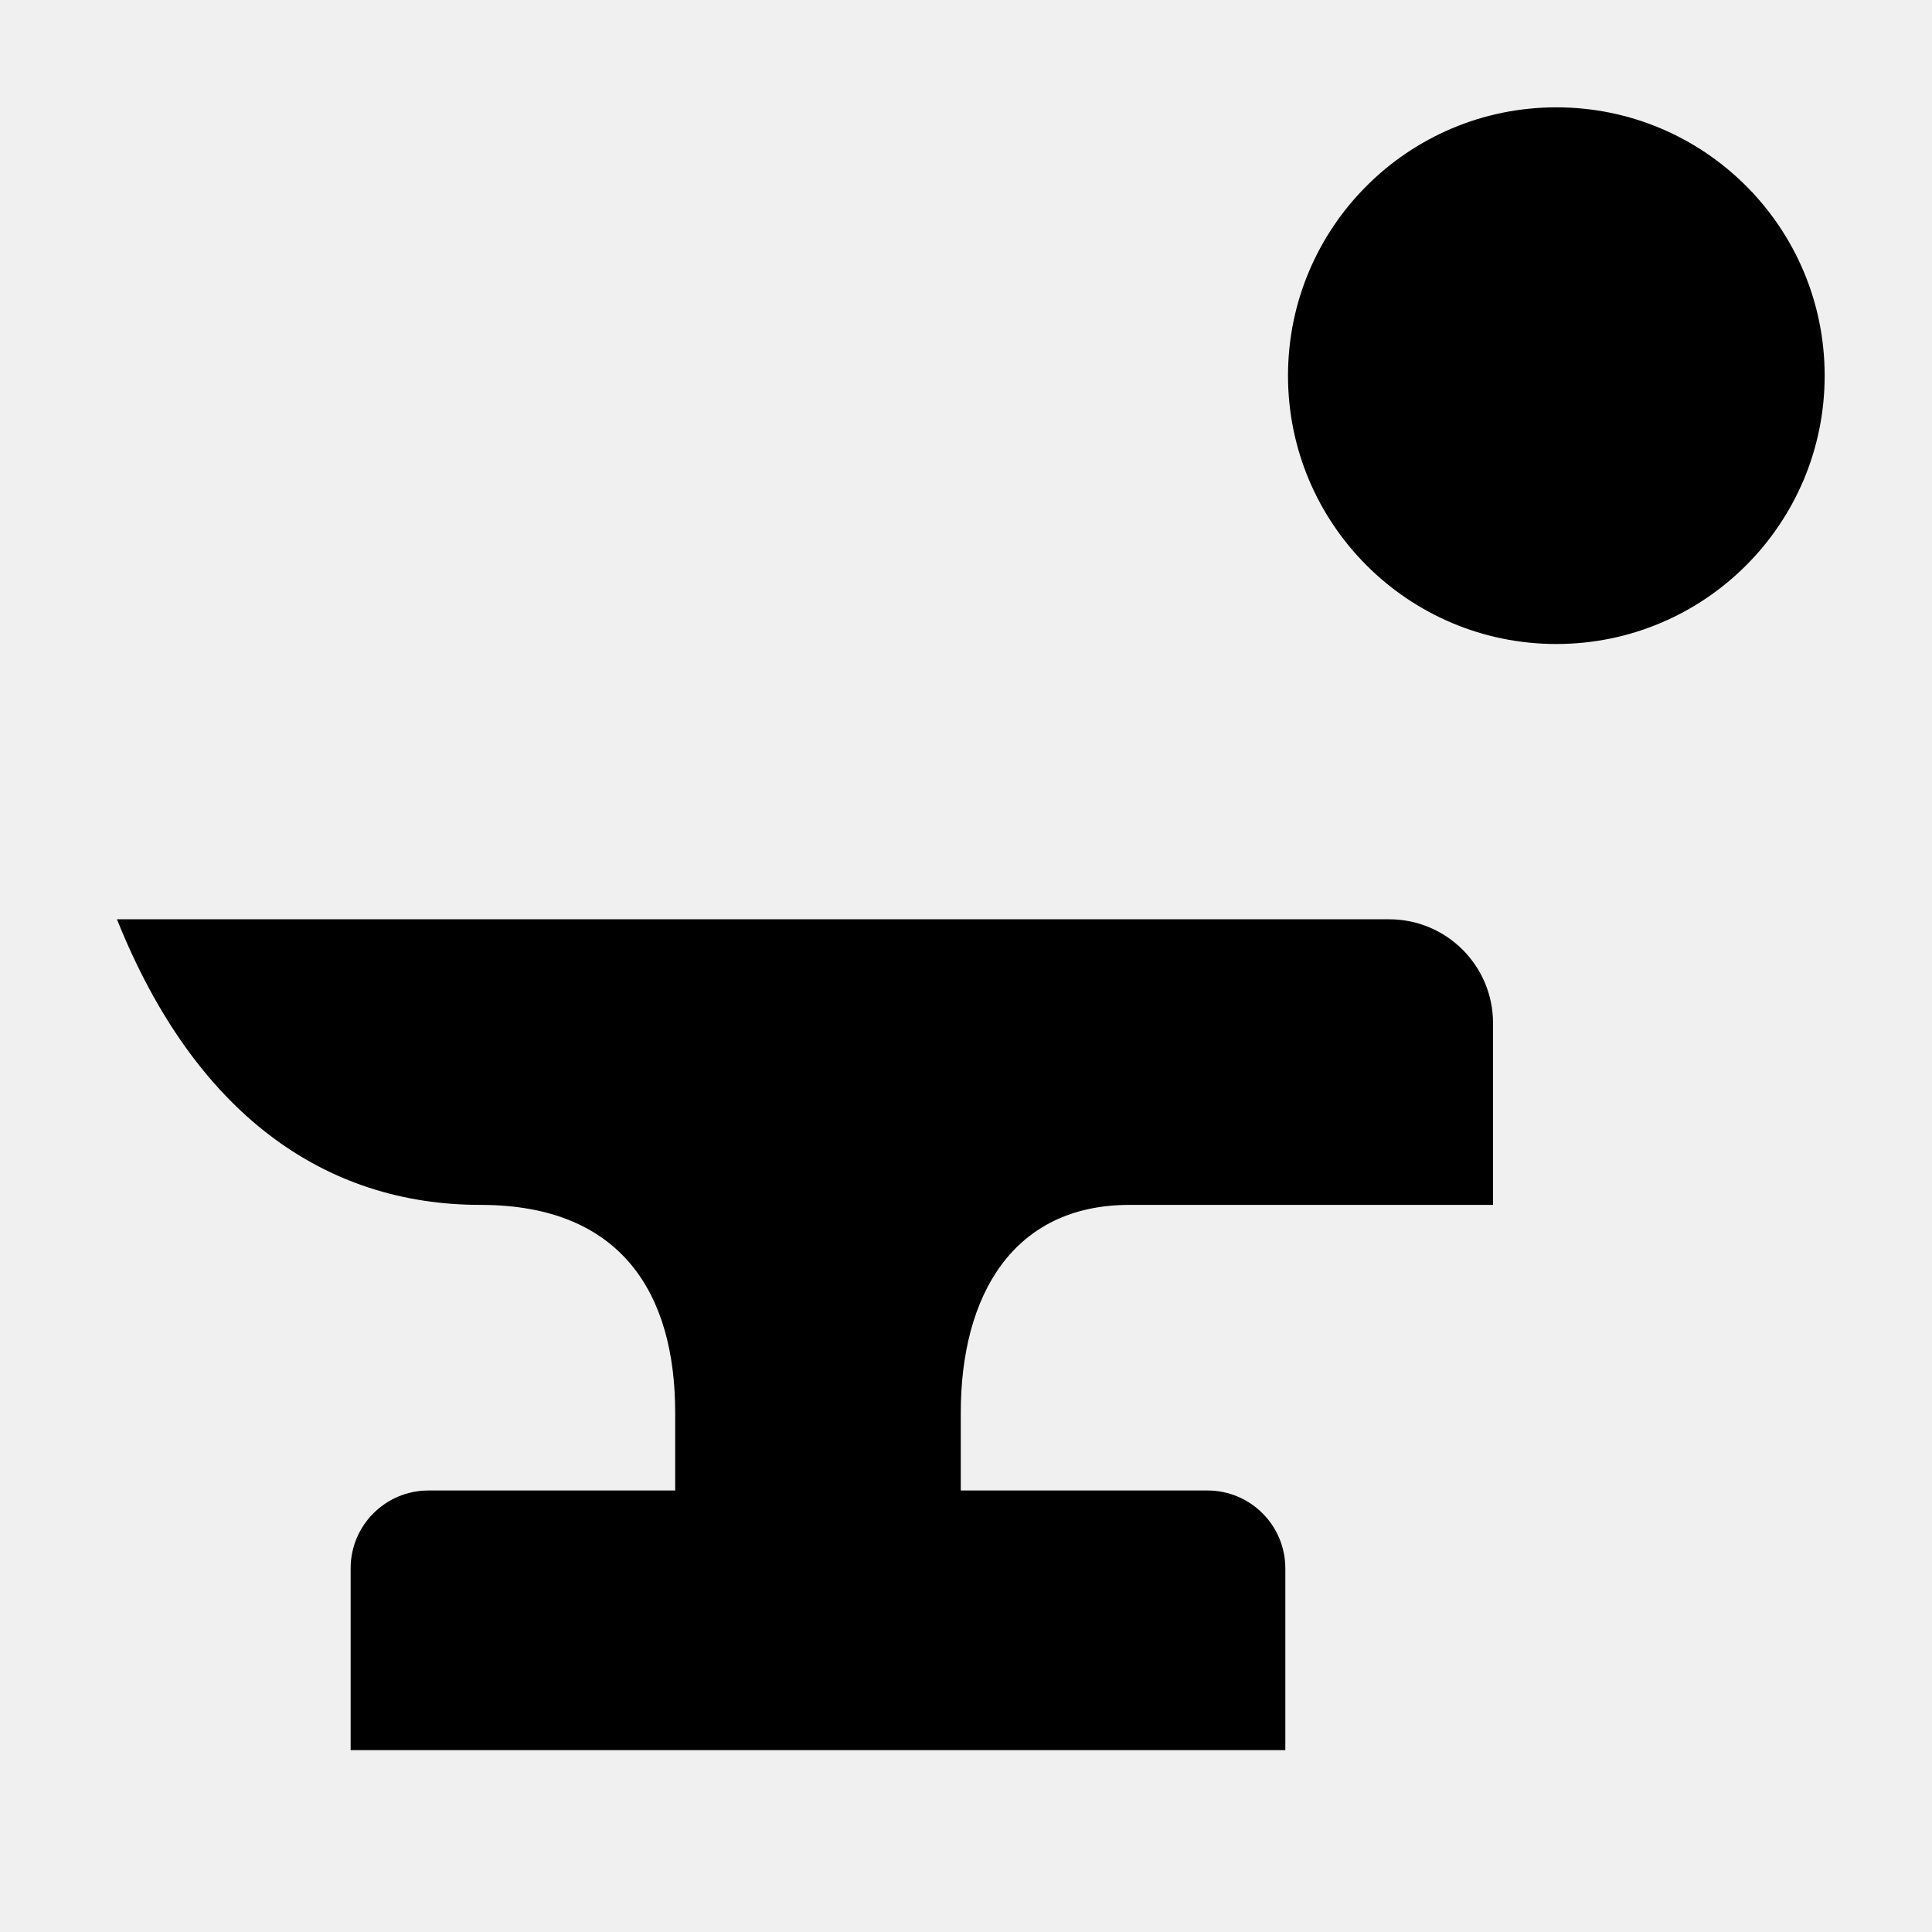
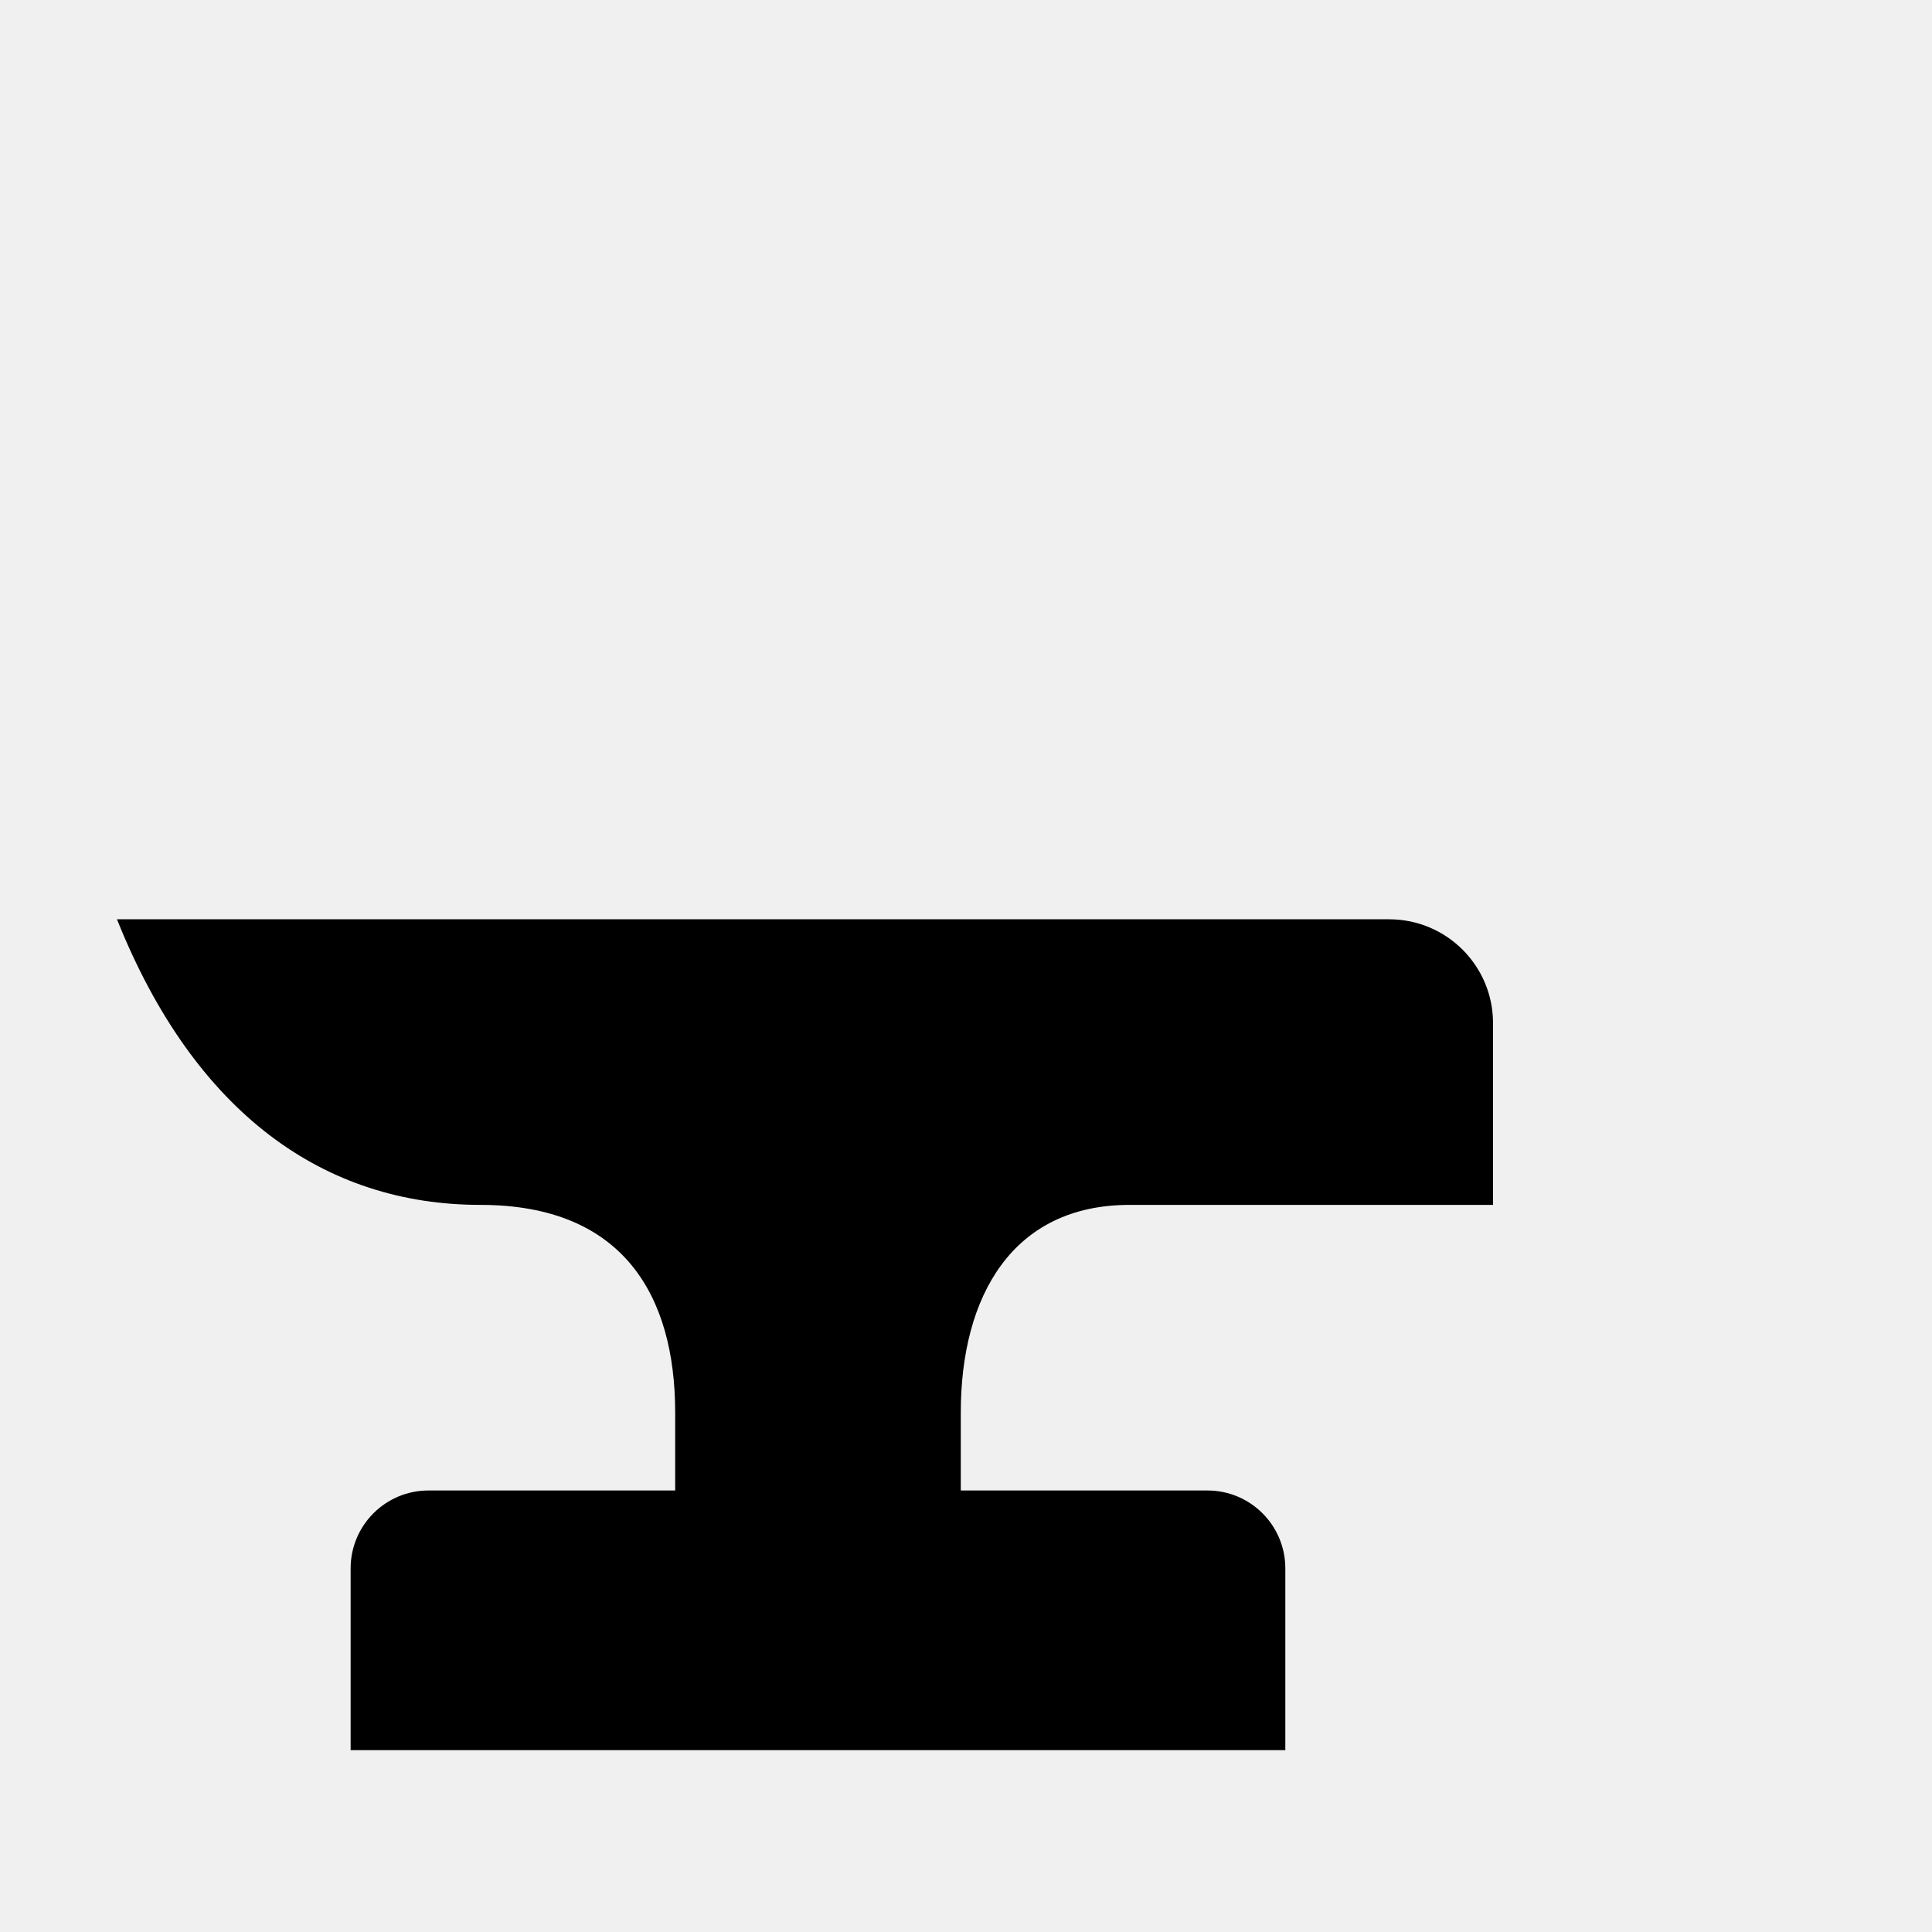
<svg xmlns="http://www.w3.org/2000/svg" viewBox="0 0 36 36" width="36" height="36">
  <defs>
    <mask id="gap" maskUnits="userSpaceOnUse" x="0" y="0" width="36" height="36">
      <rect width="36" height="36" fill="#fff" />
      <circle cx="28.5" cy="7.5" r="7.5" fill="#000" />
    </mask>
  </defs>
  <g mask="url(#gap)">
    <g transform="matrix(0.120948 0 0 0.120948 -0.48138 5.76052)">
      <path fill="#000000" d="M22,94h196c8.84,0 16,7.16 16,16v28h-56c-18,0 -26,14 -26,32v12h38c6.63,0 12,5.37 12,12v28h-144v-28c0,-6.63 5.37,-12 12,-12h38v-12c0,-18 -8,-32 -30,-32c-24,0 -44,-14 -56,-44z" />
    </g>
  </g>
-   <circle cx="29" cy="7" r="5" fill="#000000" />
</svg>
